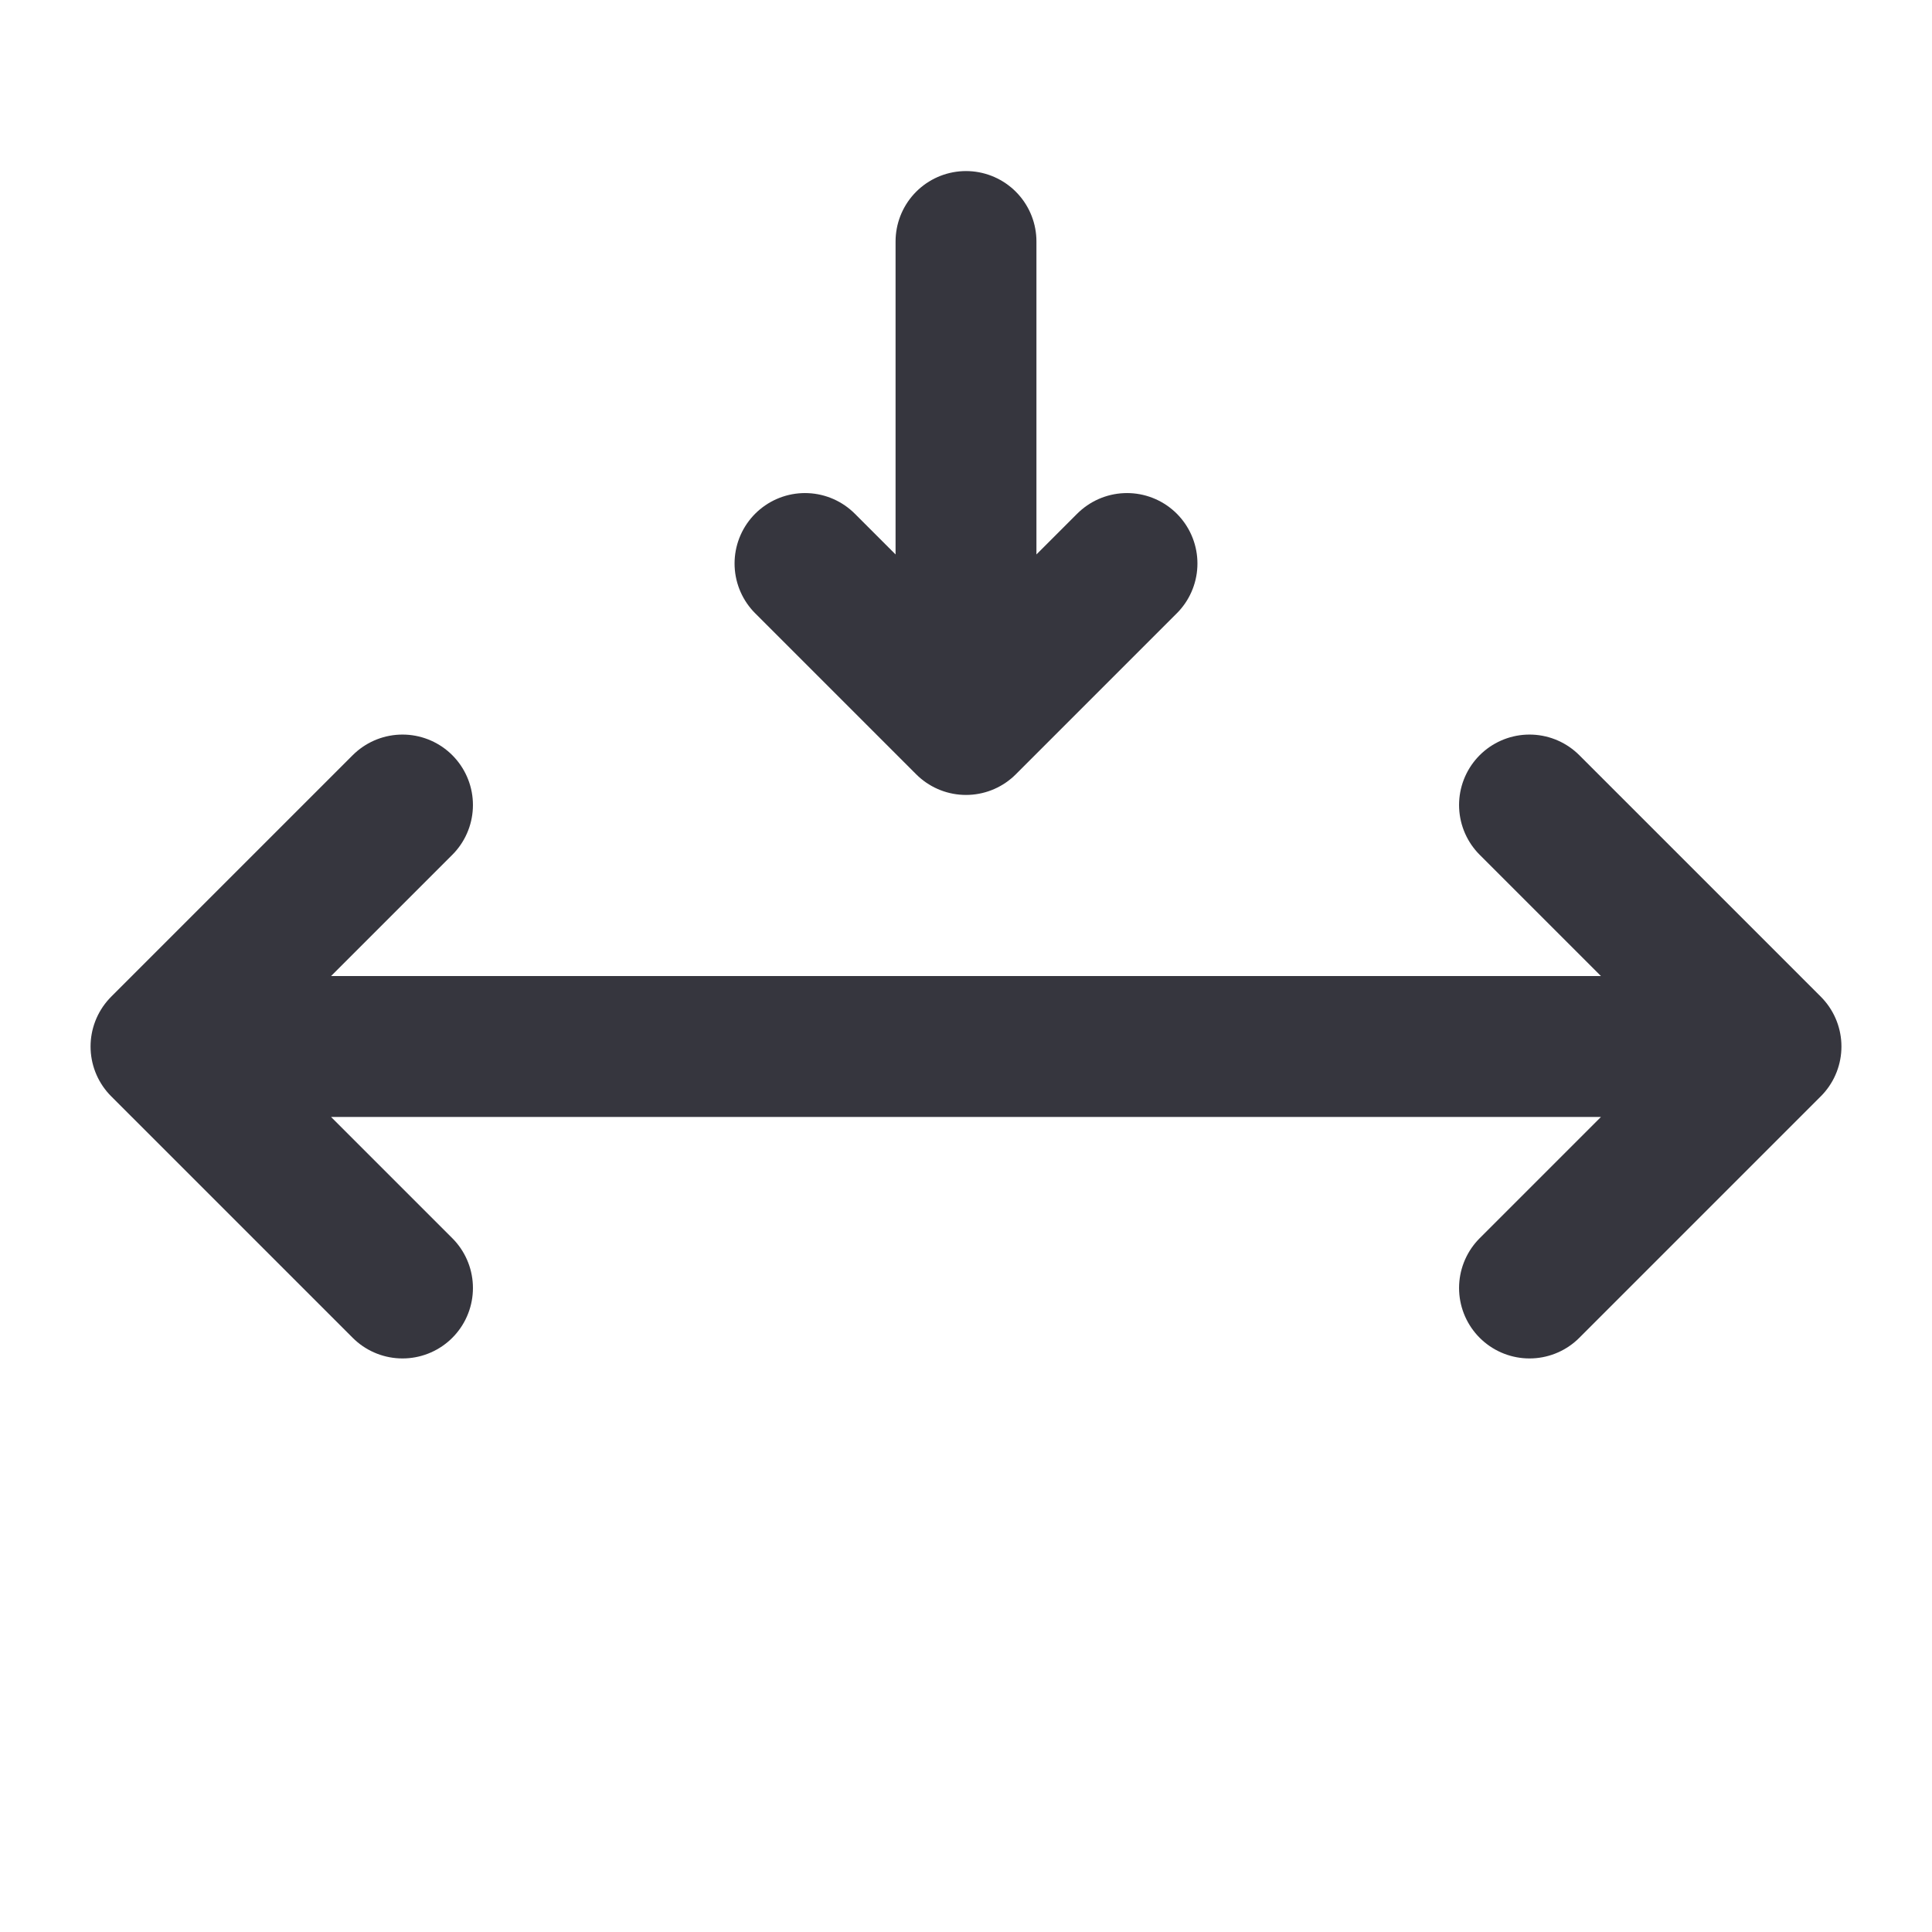
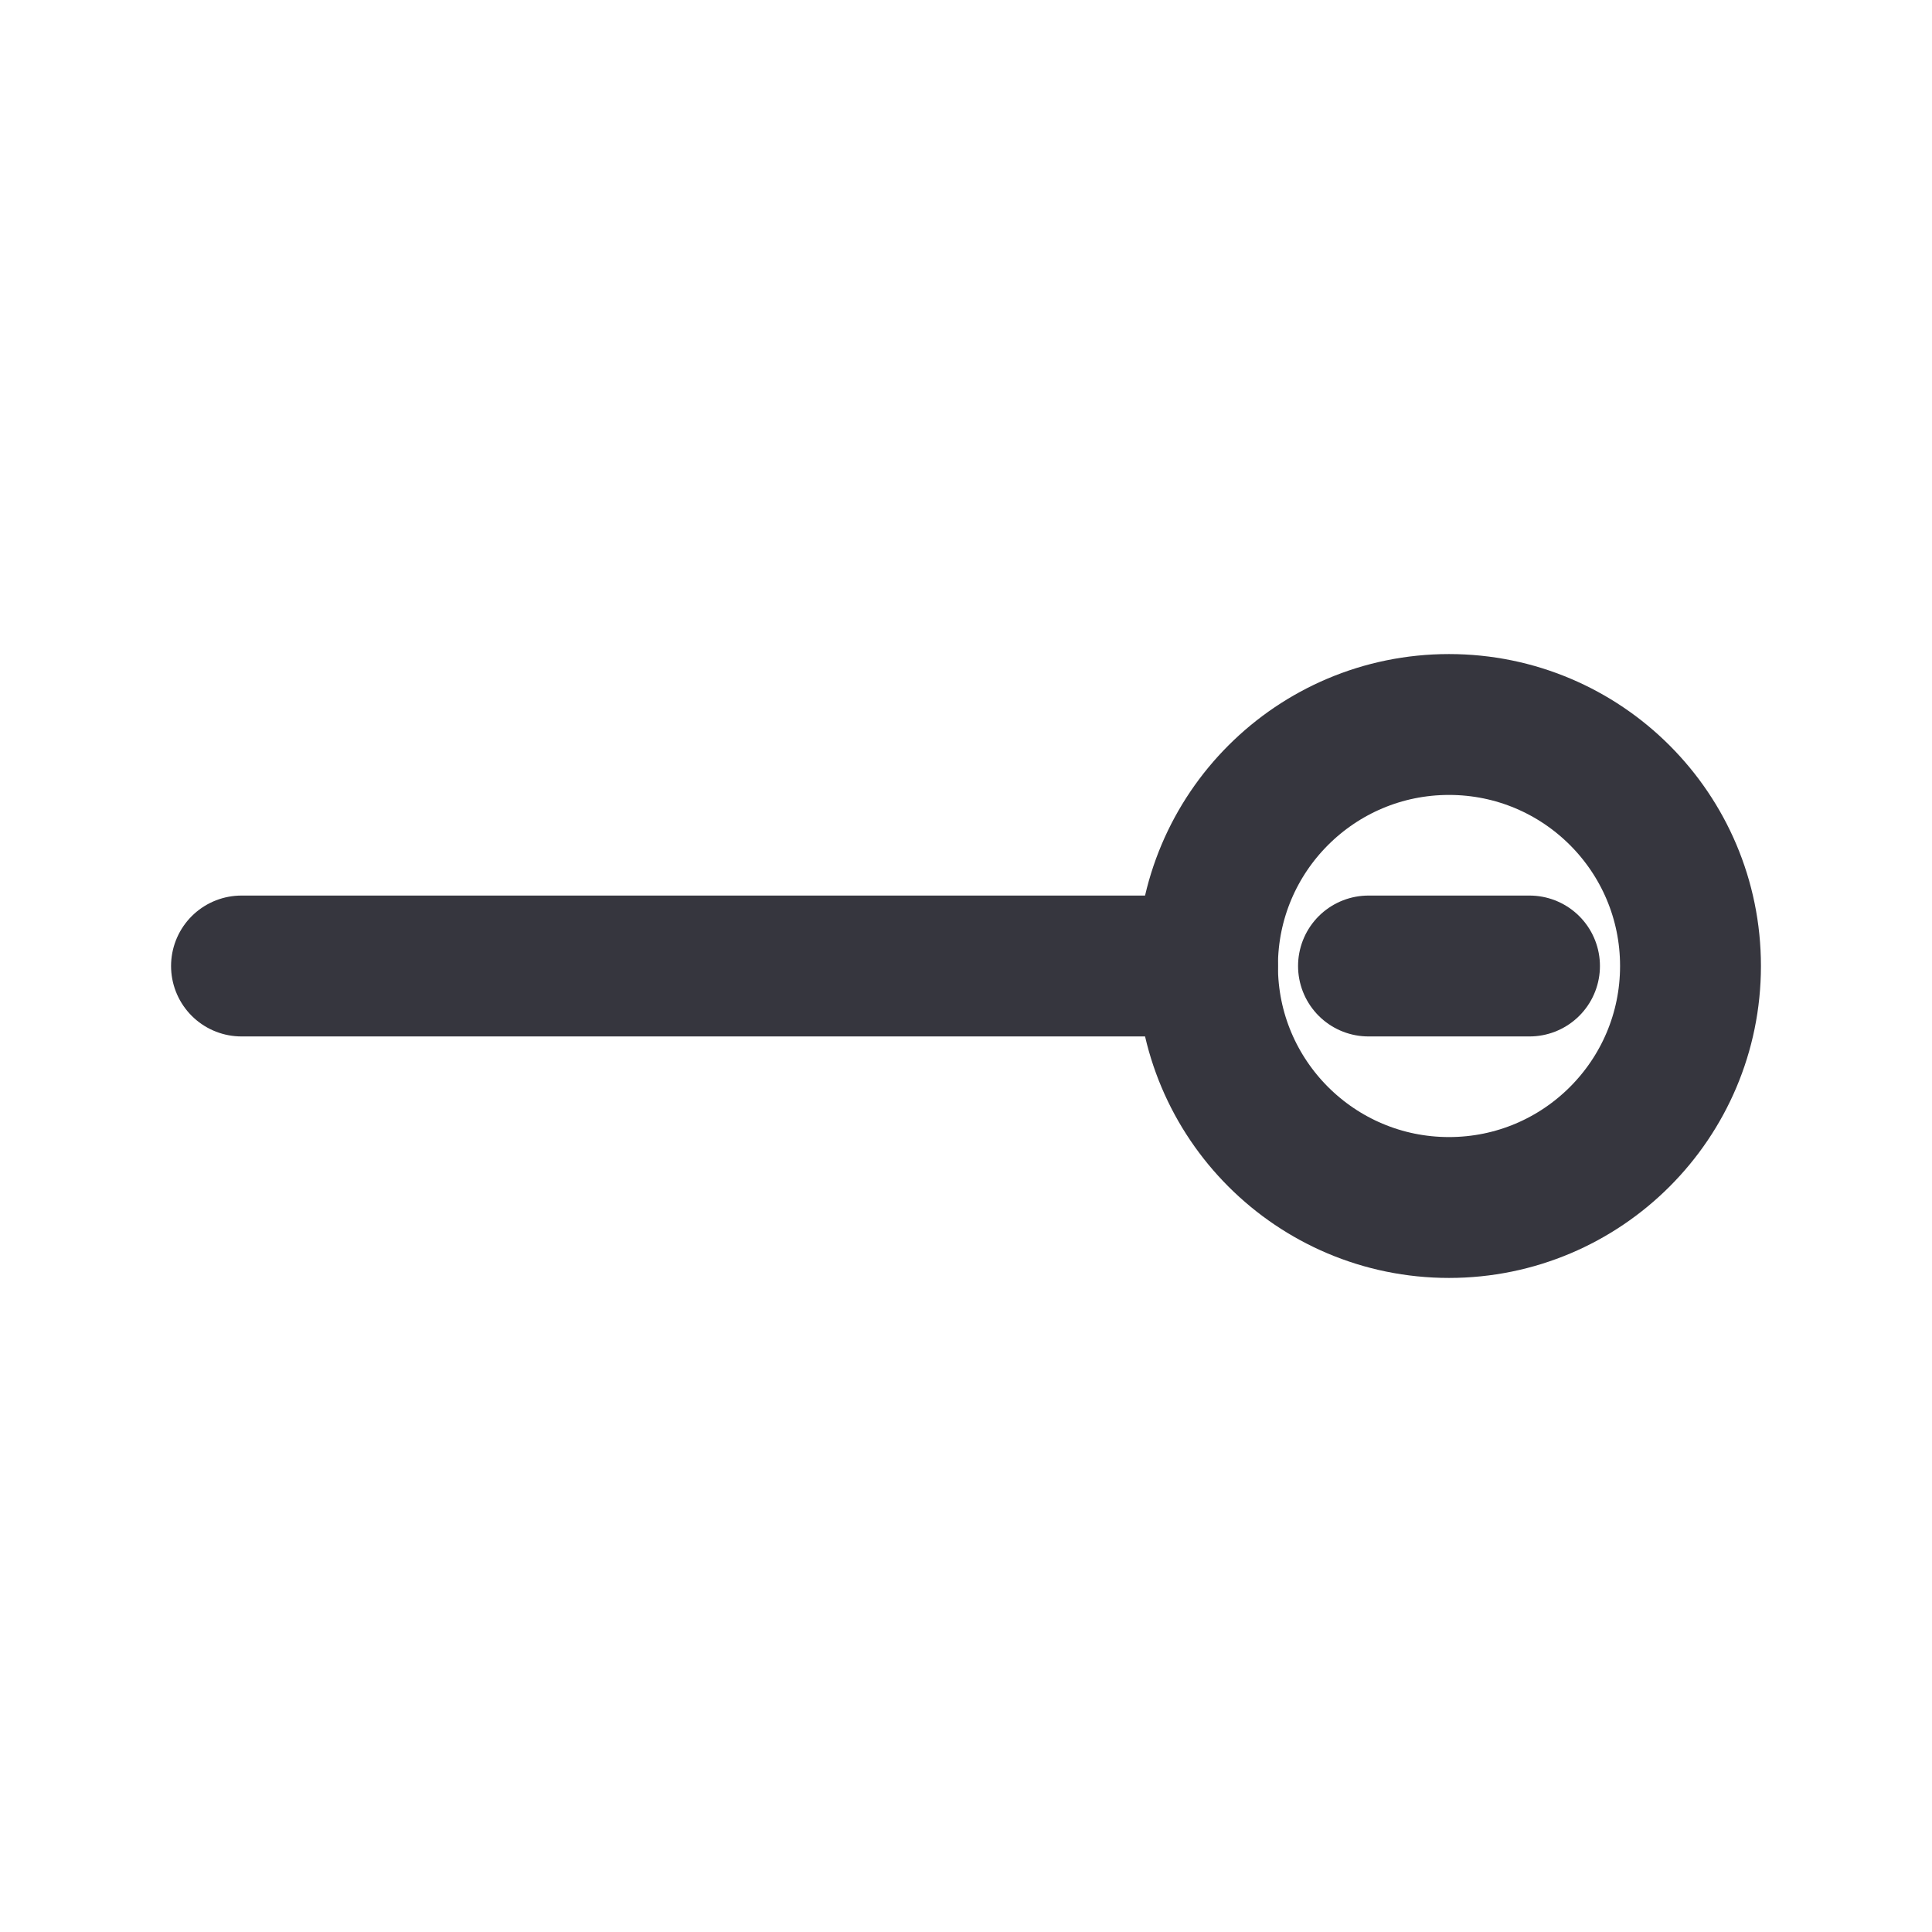
<svg xmlns="http://www.w3.org/2000/svg" width="24" height="24" viewBox="0 0 24 24" fill="none" stroke="#36363E" stroke-width="1.75" stroke-linecap="round" stroke-linejoin="round">
-   <path d="M3 13h18M5 10l-3 3 3 3M19 10l3 3-3 3M12 3v6m-2-2 2 2 2-2" />
+   <path d="M3 12h12" />
+   <circle cx="18" cy="12" r="3" />
+   <path d="M17 12h2" />
</svg>
